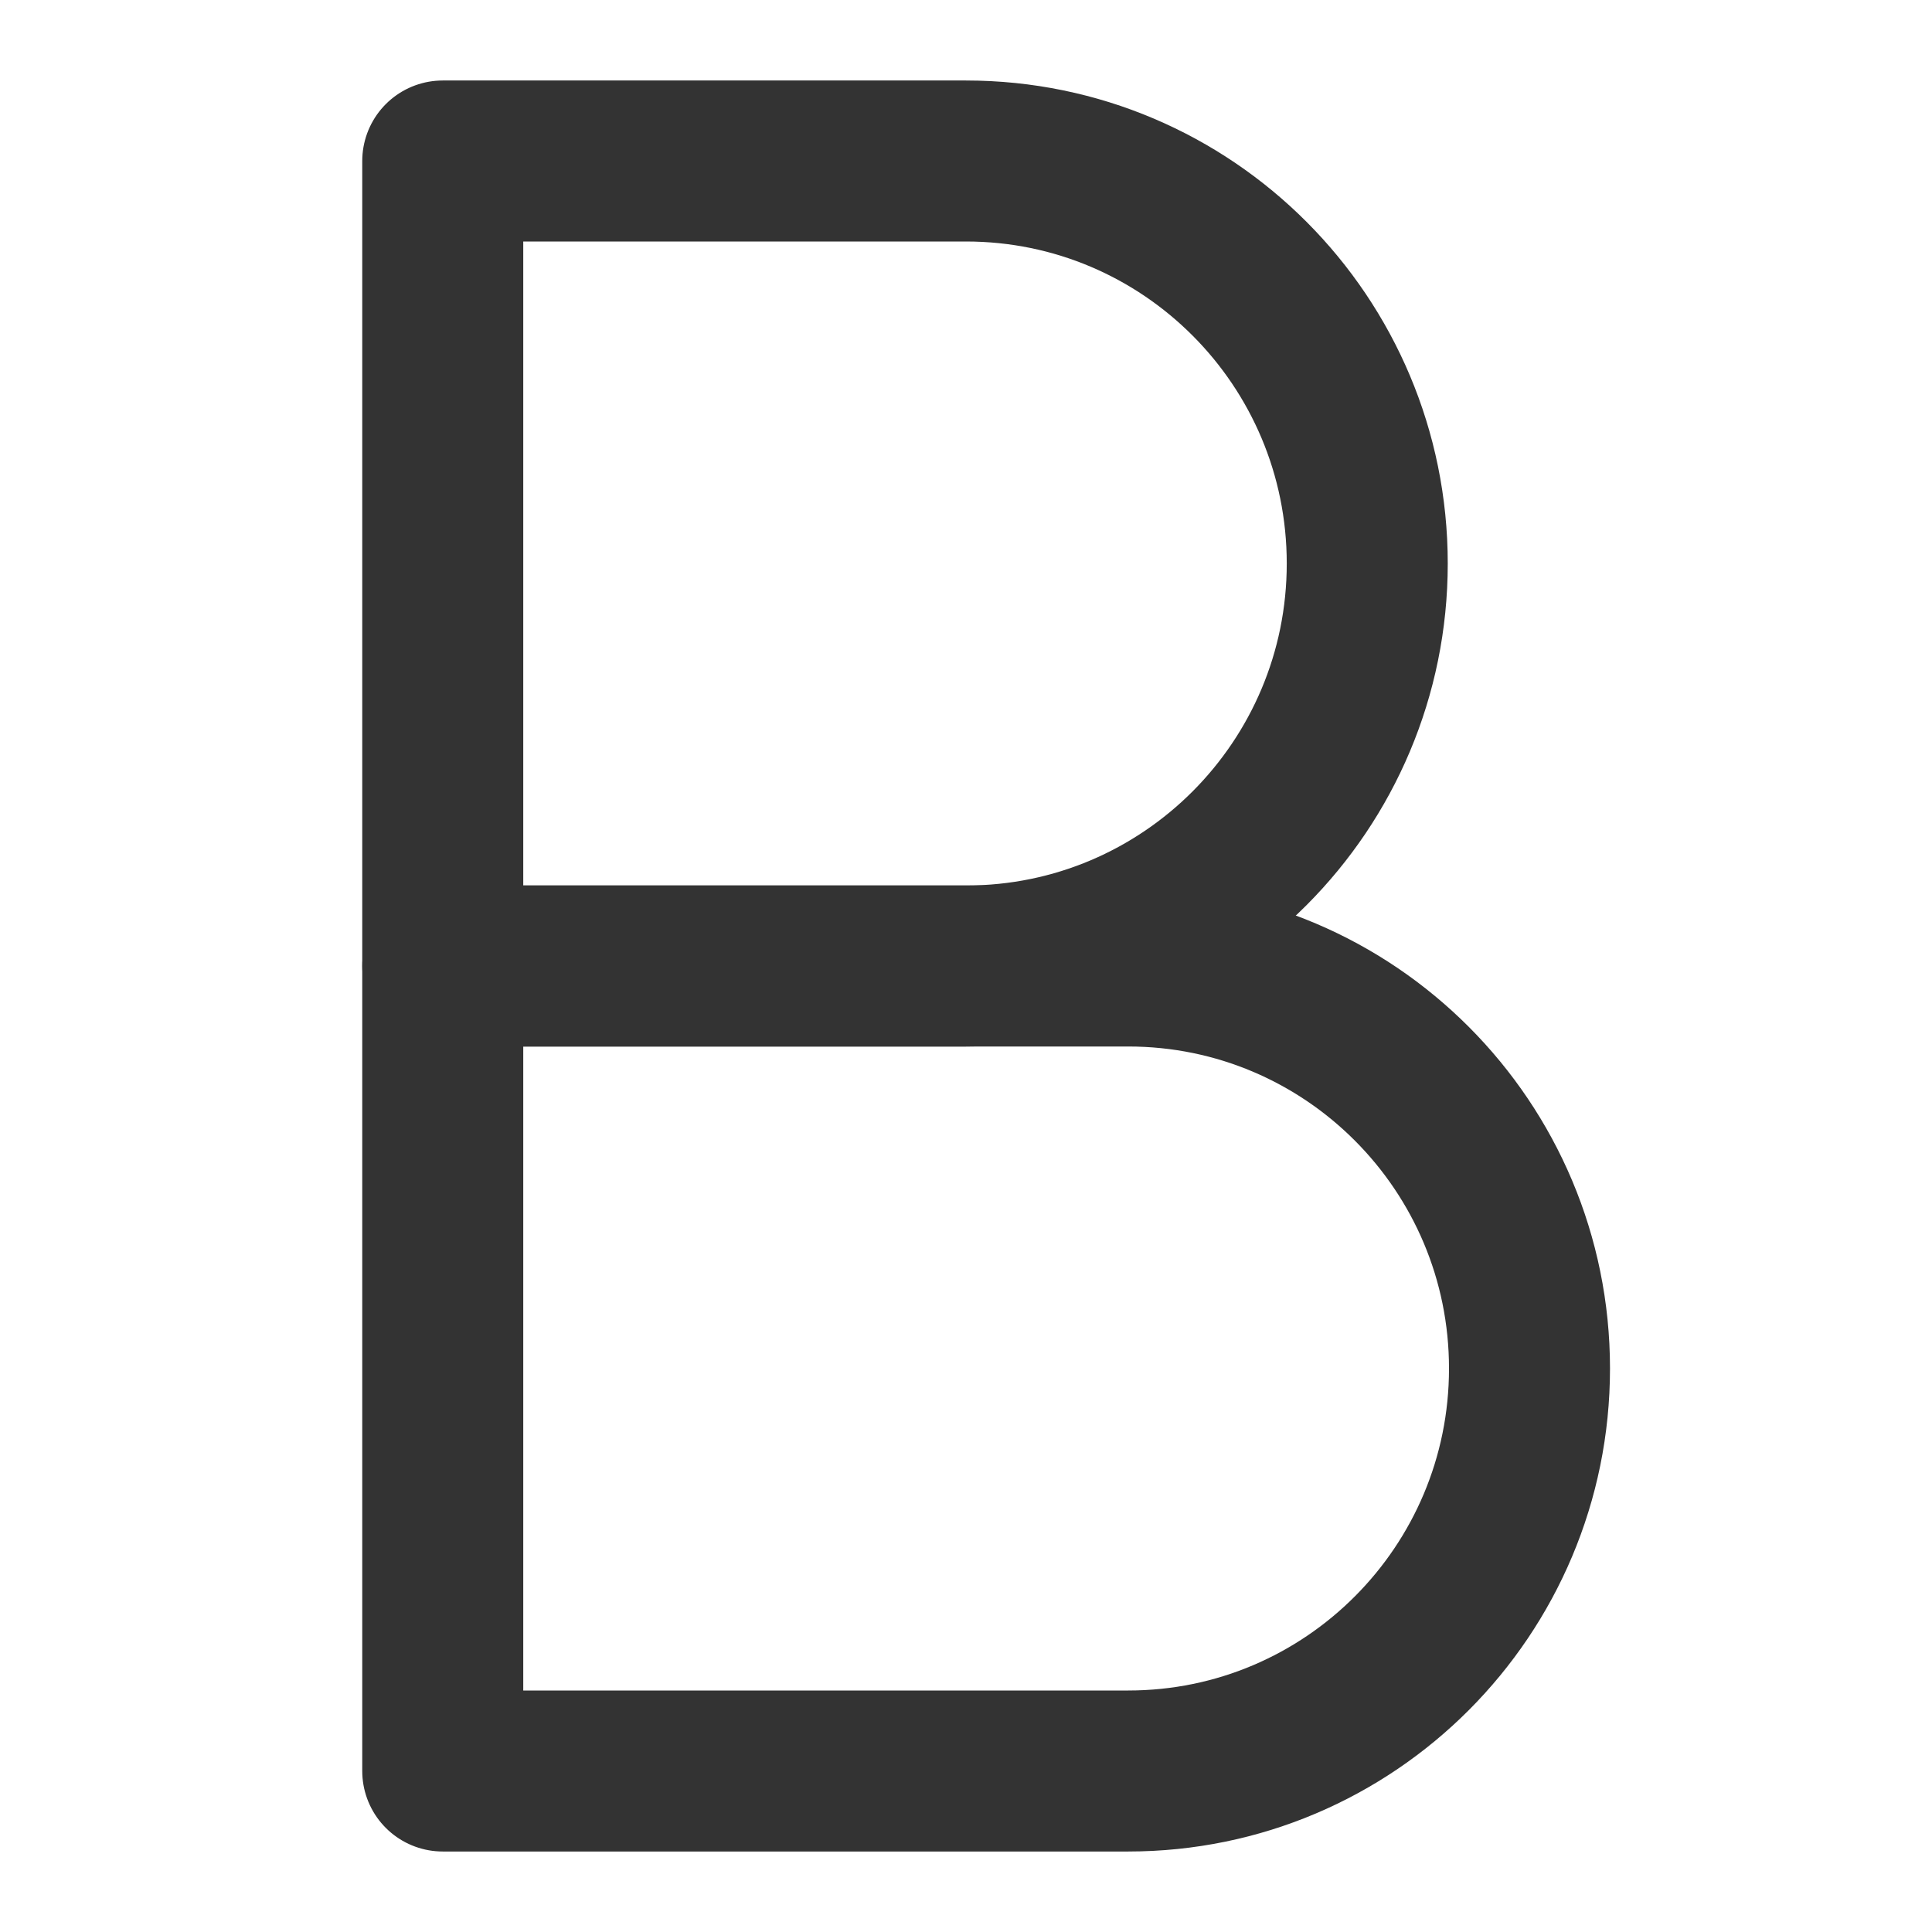
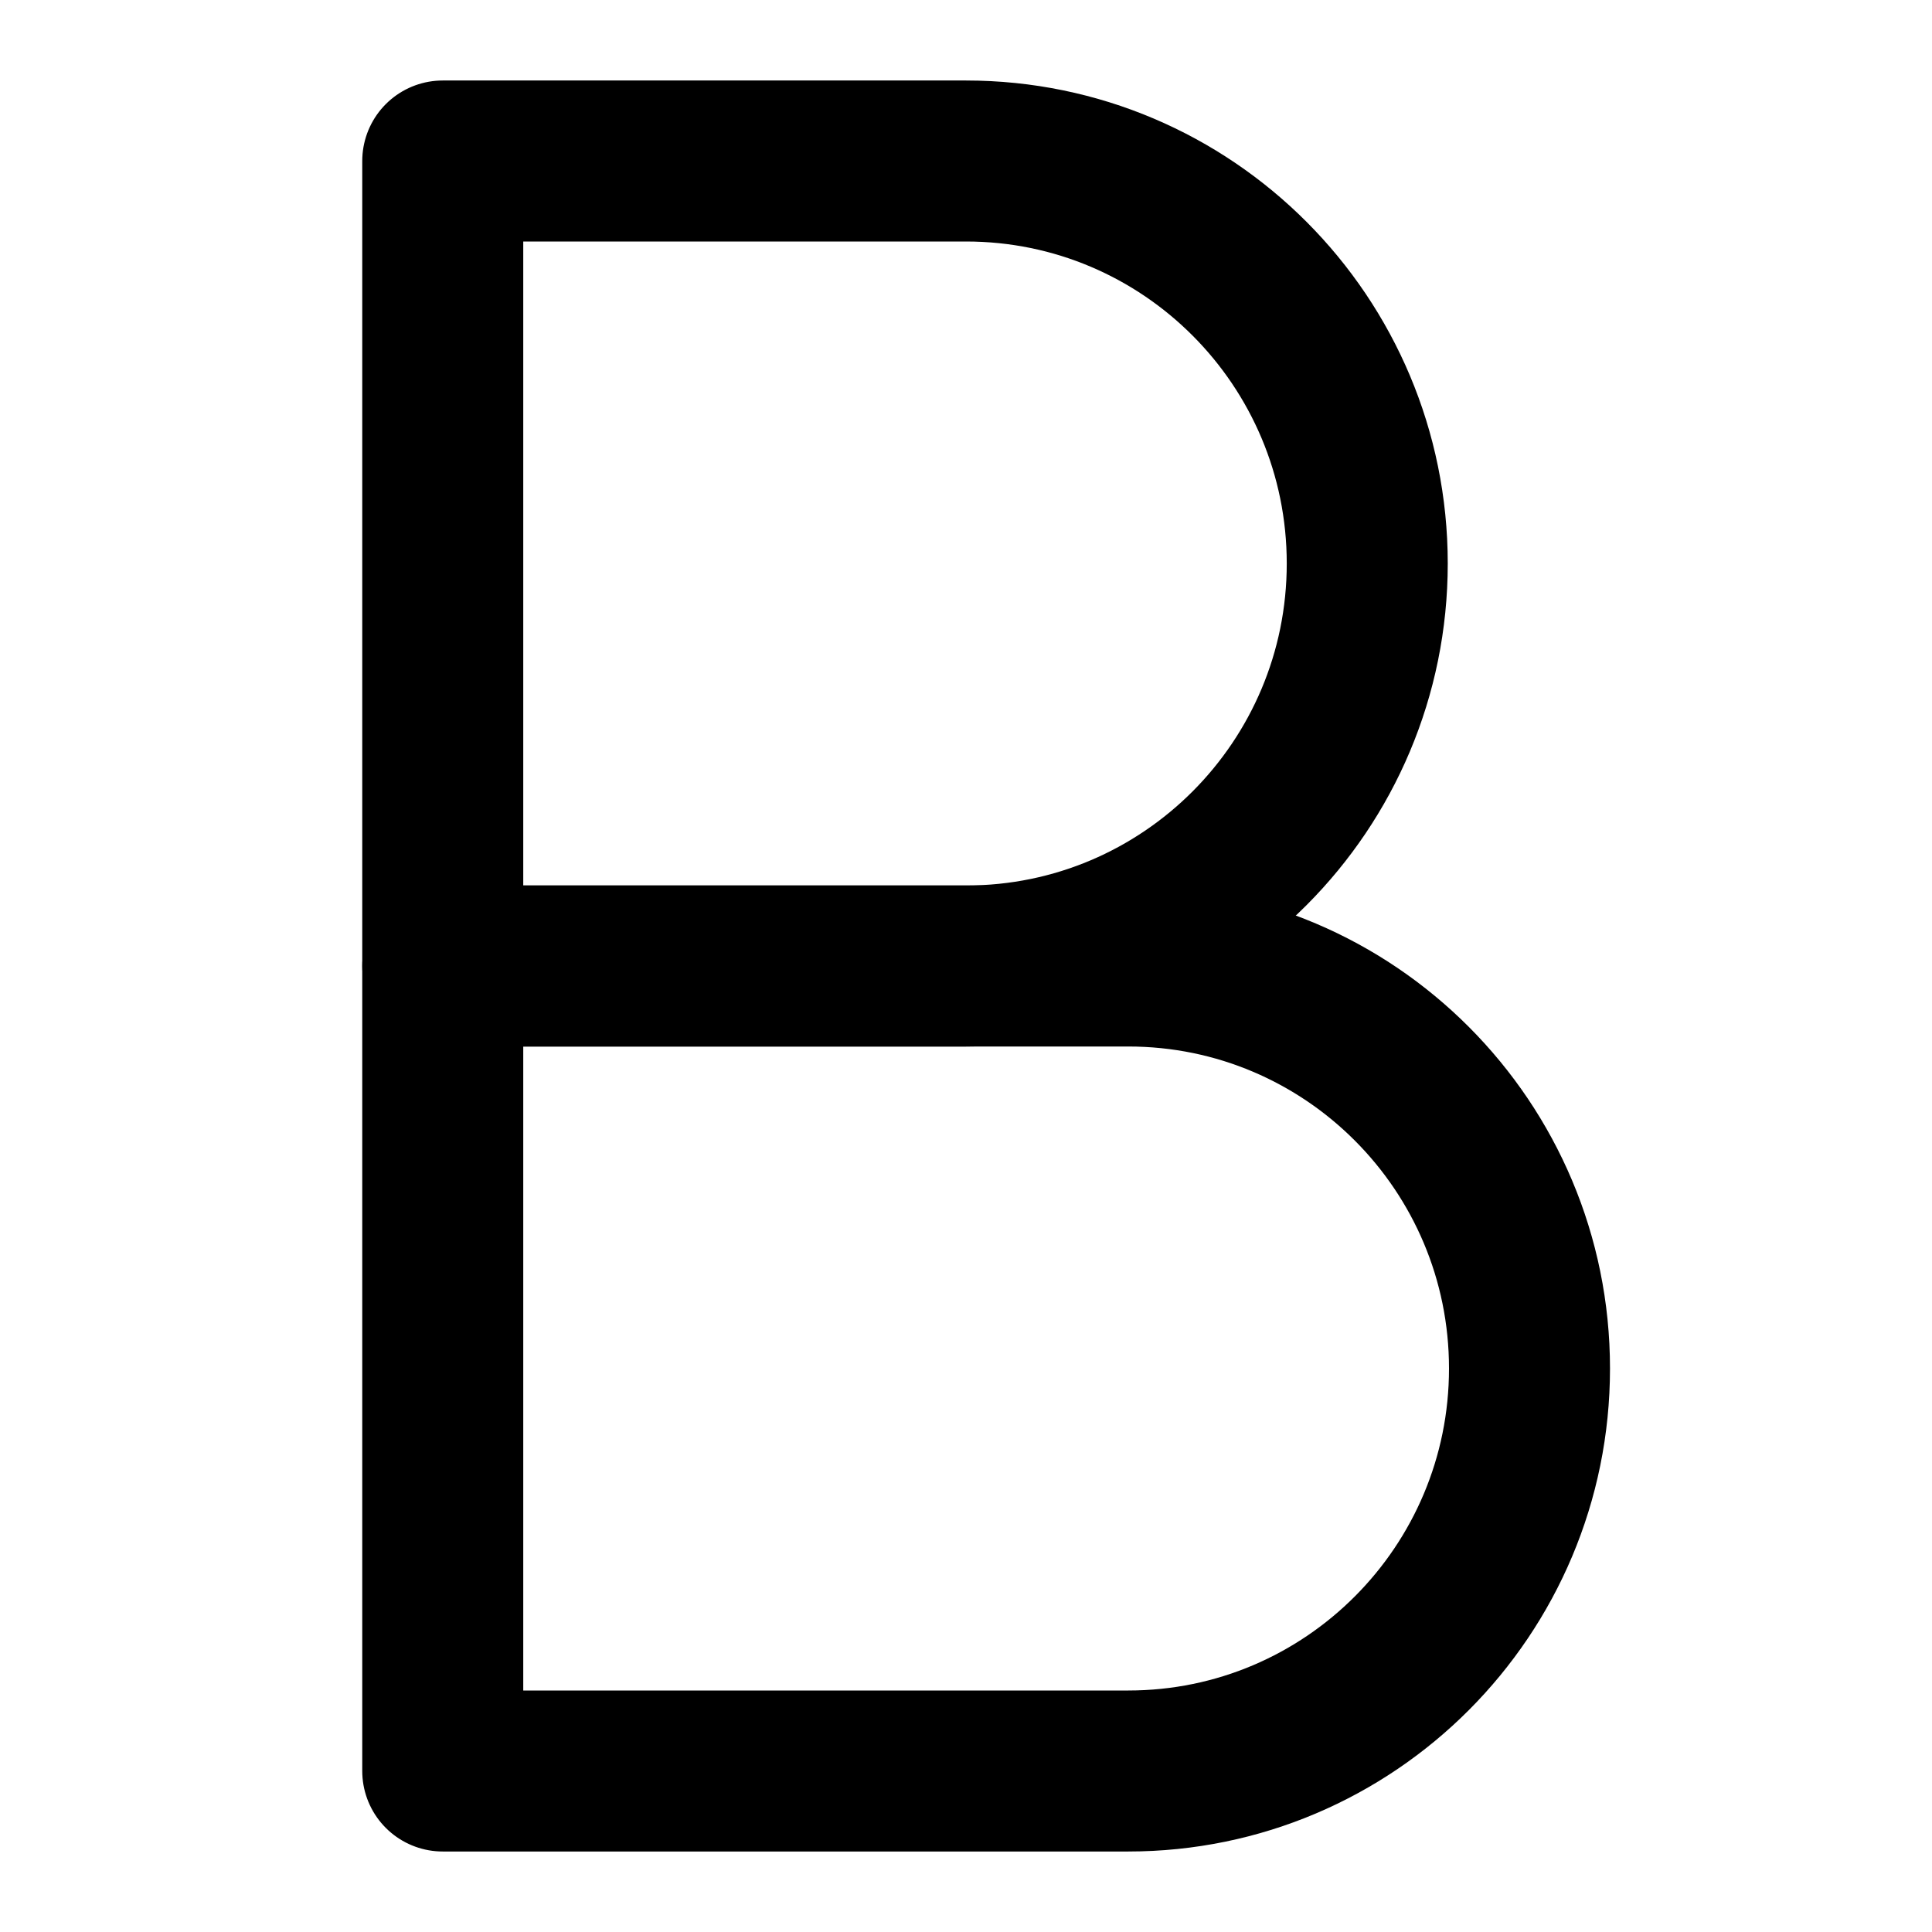
<svg xmlns="http://www.w3.org/2000/svg" width="24" height="24" viewBox="0 0 48 48" fill="none">
-   <path fill-rule="evenodd" clip-rule="evenodd" d="M24 24C29.506 24 33.969 19.523 33.969 14C33.969 8.477 29.506 4 24 4H11V24H24Z" stroke="#333" stroke-width="4" stroke-linecap="round" stroke-linejoin="round" />
-   <path fill-rule="evenodd" clip-rule="evenodd" d="M28.031 44C33.537 44 38 39.523 38 34C38 28.477 33.537 24 28.031 24H11V44H28.031Z" stroke="#333" stroke-width="4" stroke-linecap="round" stroke-linejoin="round" />
+   <path fill-rule="evenodd" clip-rule="evenodd" d="M24 24C29.506 24 33.969 19.523 33.969 14C33.969 8.477 29.506 4 24 4H11V24H24Z" stroke="currentColor" stroke-width="4" stroke-linecap="round" stroke-linejoin="round" />
+   <path fill-rule="evenodd" clip-rule="evenodd" d="M28.031 44C33.537 44 38 39.523 38 34C38 28.477 33.537 24 28.031 24H11V44H28.031Z" stroke="currentColor" stroke-width="4" stroke-linecap="round" stroke-linejoin="round" />
</svg>
